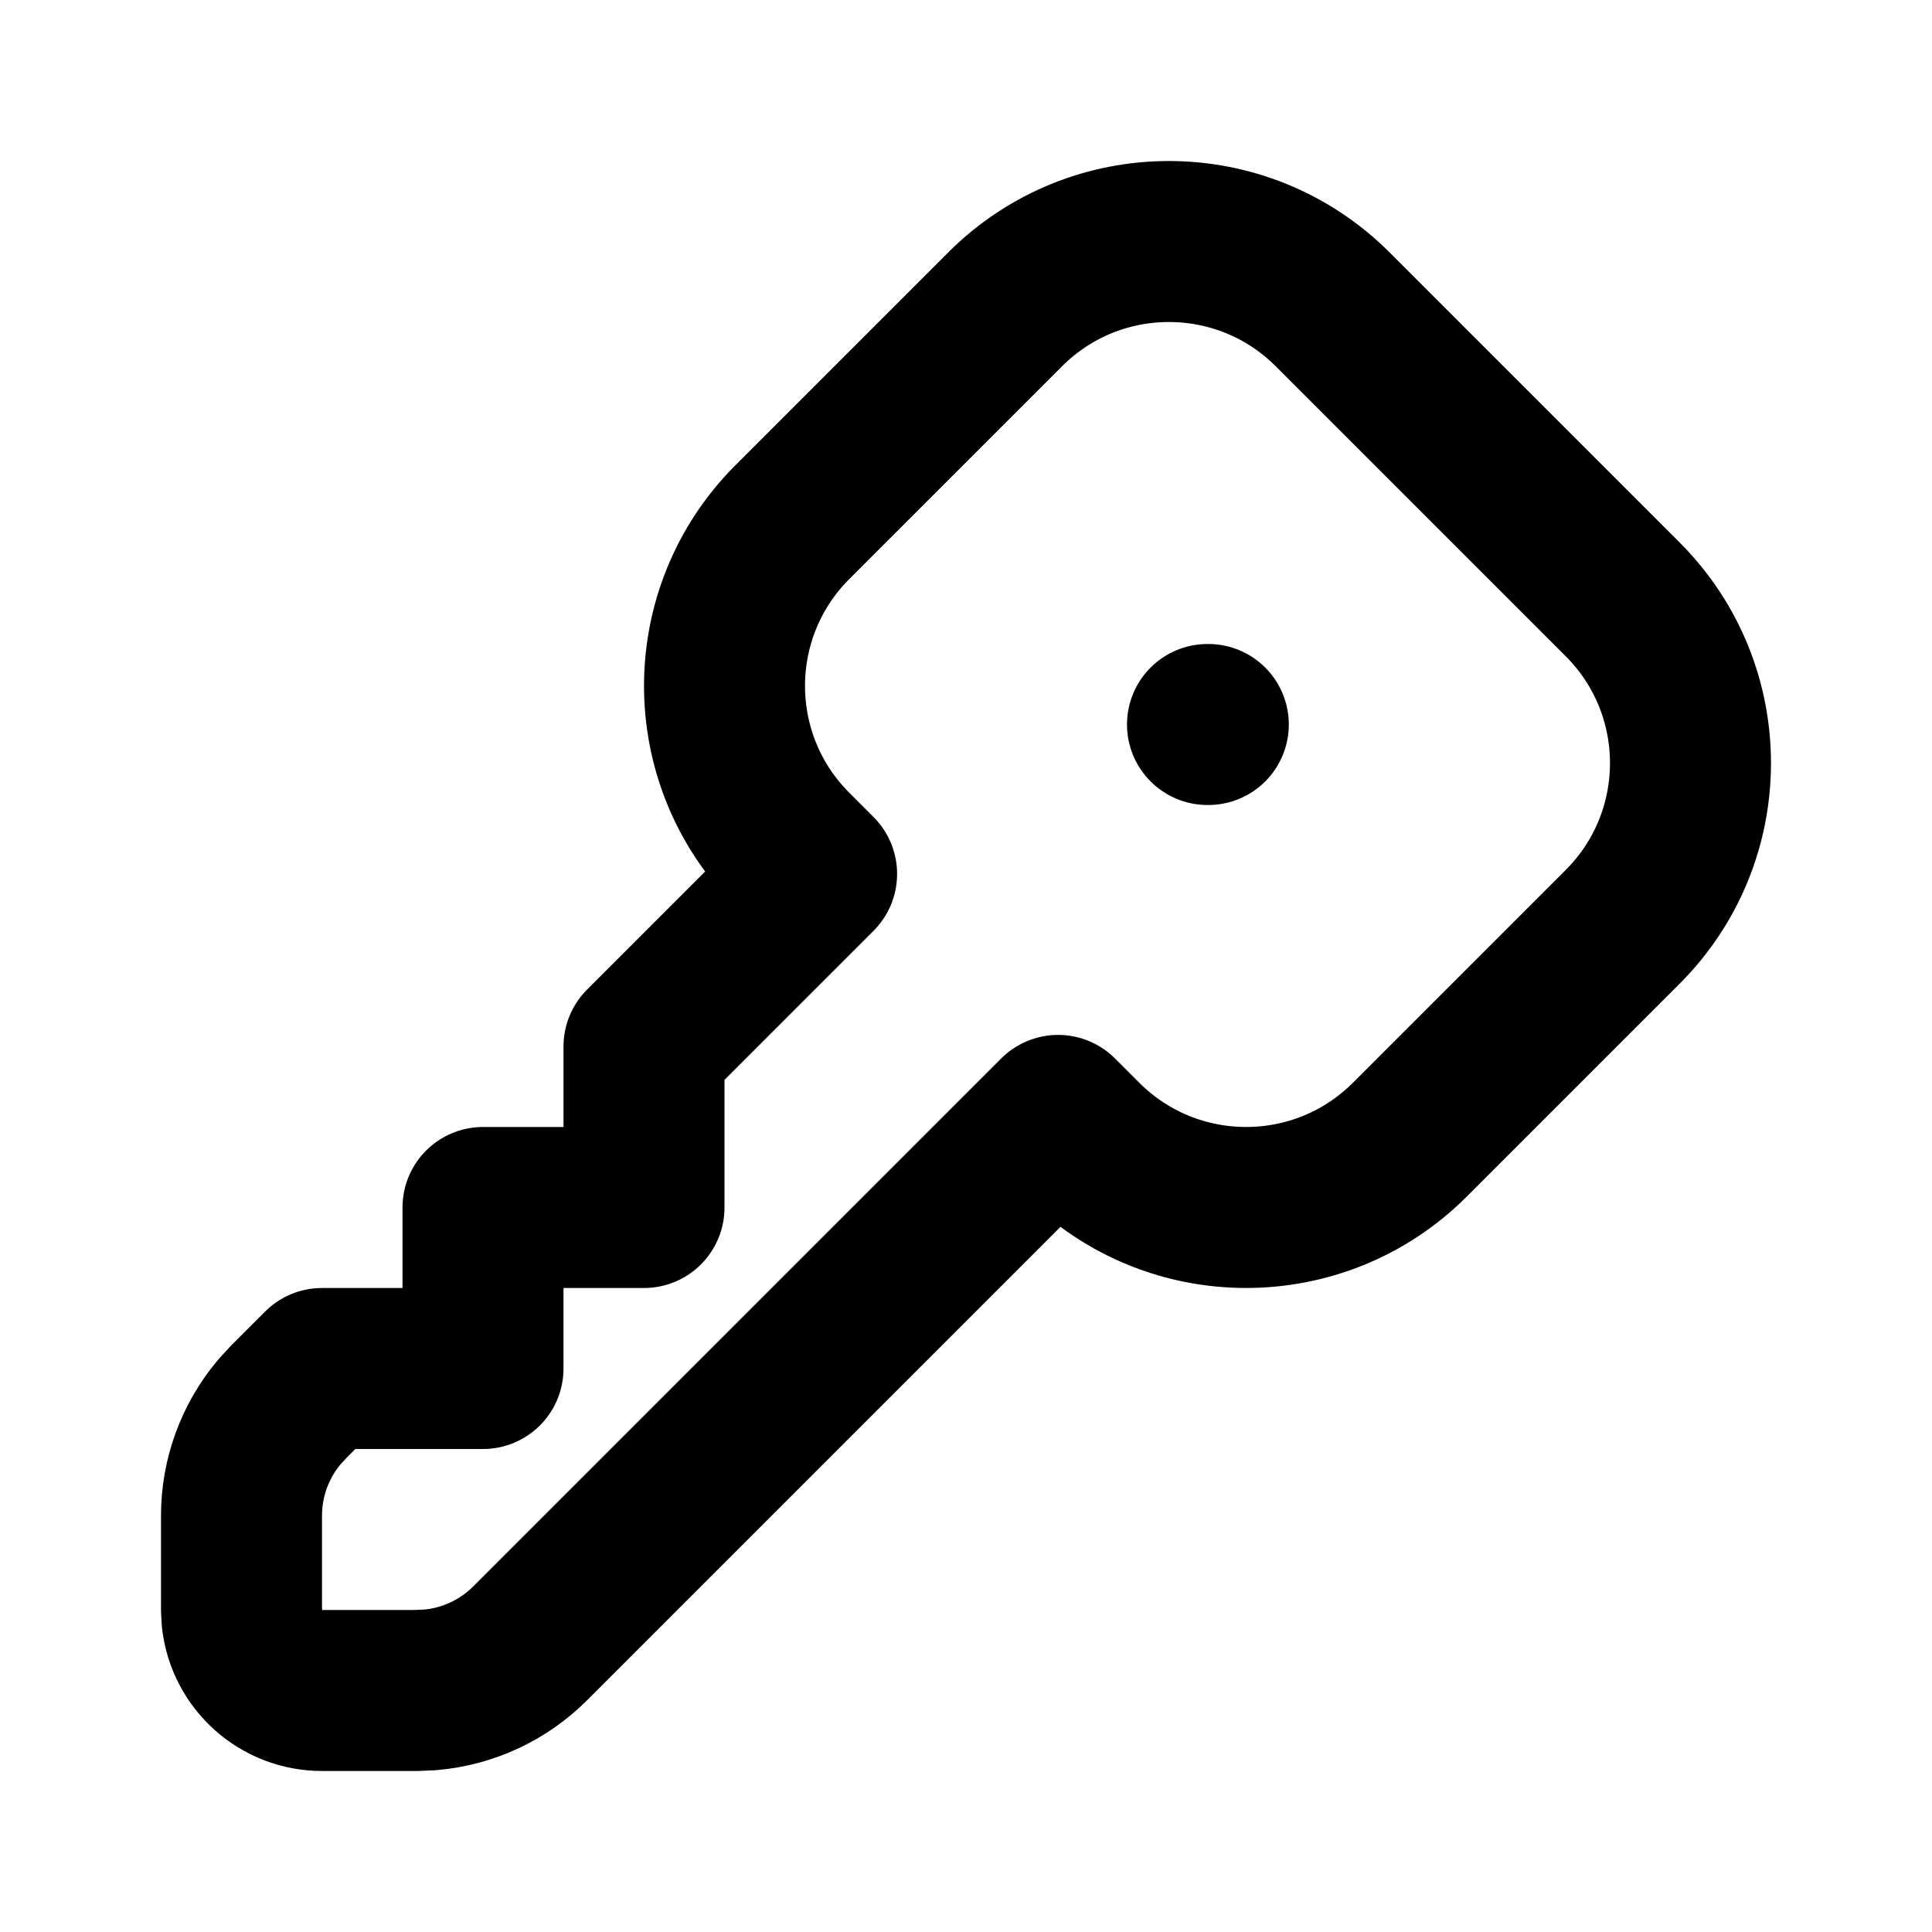
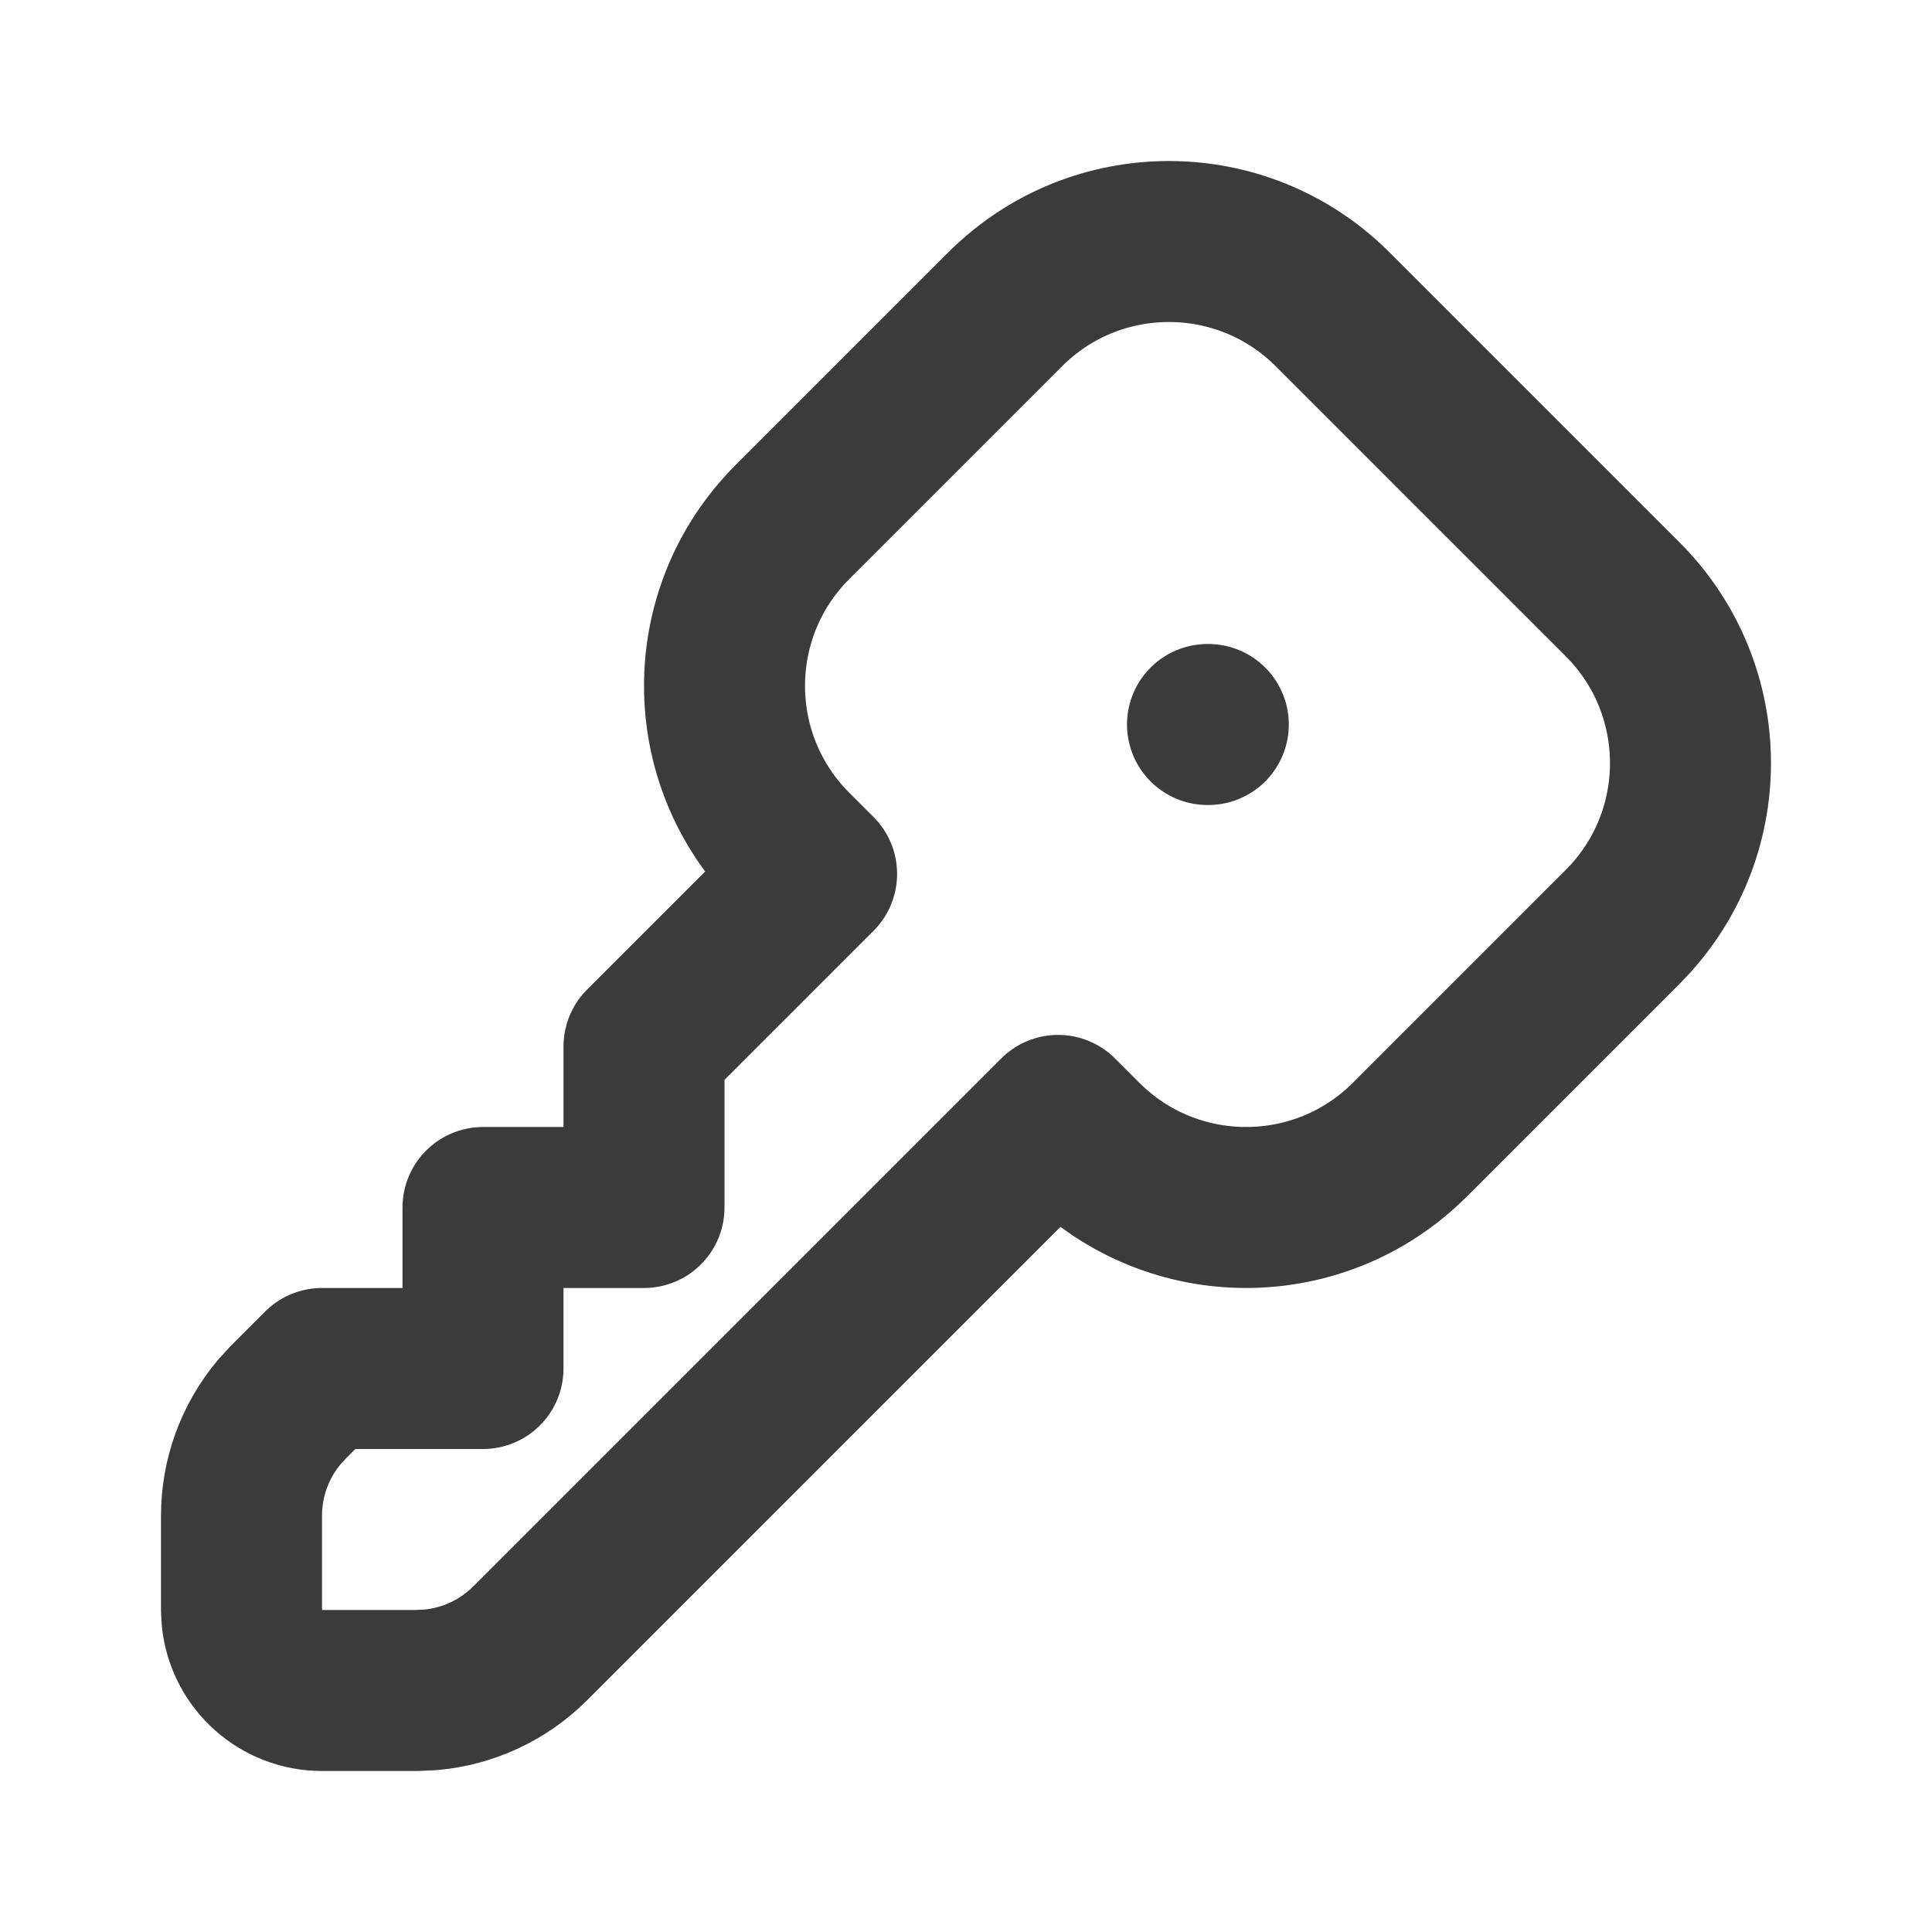
- <svg xmlns="http://www.w3.org/2000/svg" width="24" height="24" viewBox="0 0 24 24" fill="none" stroke="currentColor" stroke-width="2" stroke-linecap="round" stroke-linejoin="round" class="icon icon-tabler icons-tabler-outline icon-tabler-key">
+ <svg xmlns="http://www.w3.org/2000/svg" width="24" height="24" viewBox="0 0 24 24" fill="none" stroke="#3B3B3B" stroke-width="2" stroke-linecap="round" stroke-linejoin="round" class="icon icon-tabler icons-tabler-outline icon-tabler-key">
  <path stroke="none" d="M0 0h24v24H0z" fill="none" />
  <path d="M16.555 3.843l3.602 3.602a2.877 2.877 0 0 1 0 4.069l-2.643 2.643a2.877 2.877 0 0 1 -4.069 0l-.301 -.301l-6.558 6.558a2 2 0 0 1 -1.239 .578l-.175 .008h-1.172a1 1 0 0 1 -.993 -.883l-.007 -.117v-1.172a2 2 0 0 1 .467 -1.284l.119 -.13l.414 -.414h2v-2h2v-2l2.144 -2.144l-.301 -.301a2.877 2.877 0 0 1 0 -4.069l2.643 -2.643a2.877 2.877 0 0 1 4.069 0z" />
  <path d="M15 9h.01" />
</svg>
